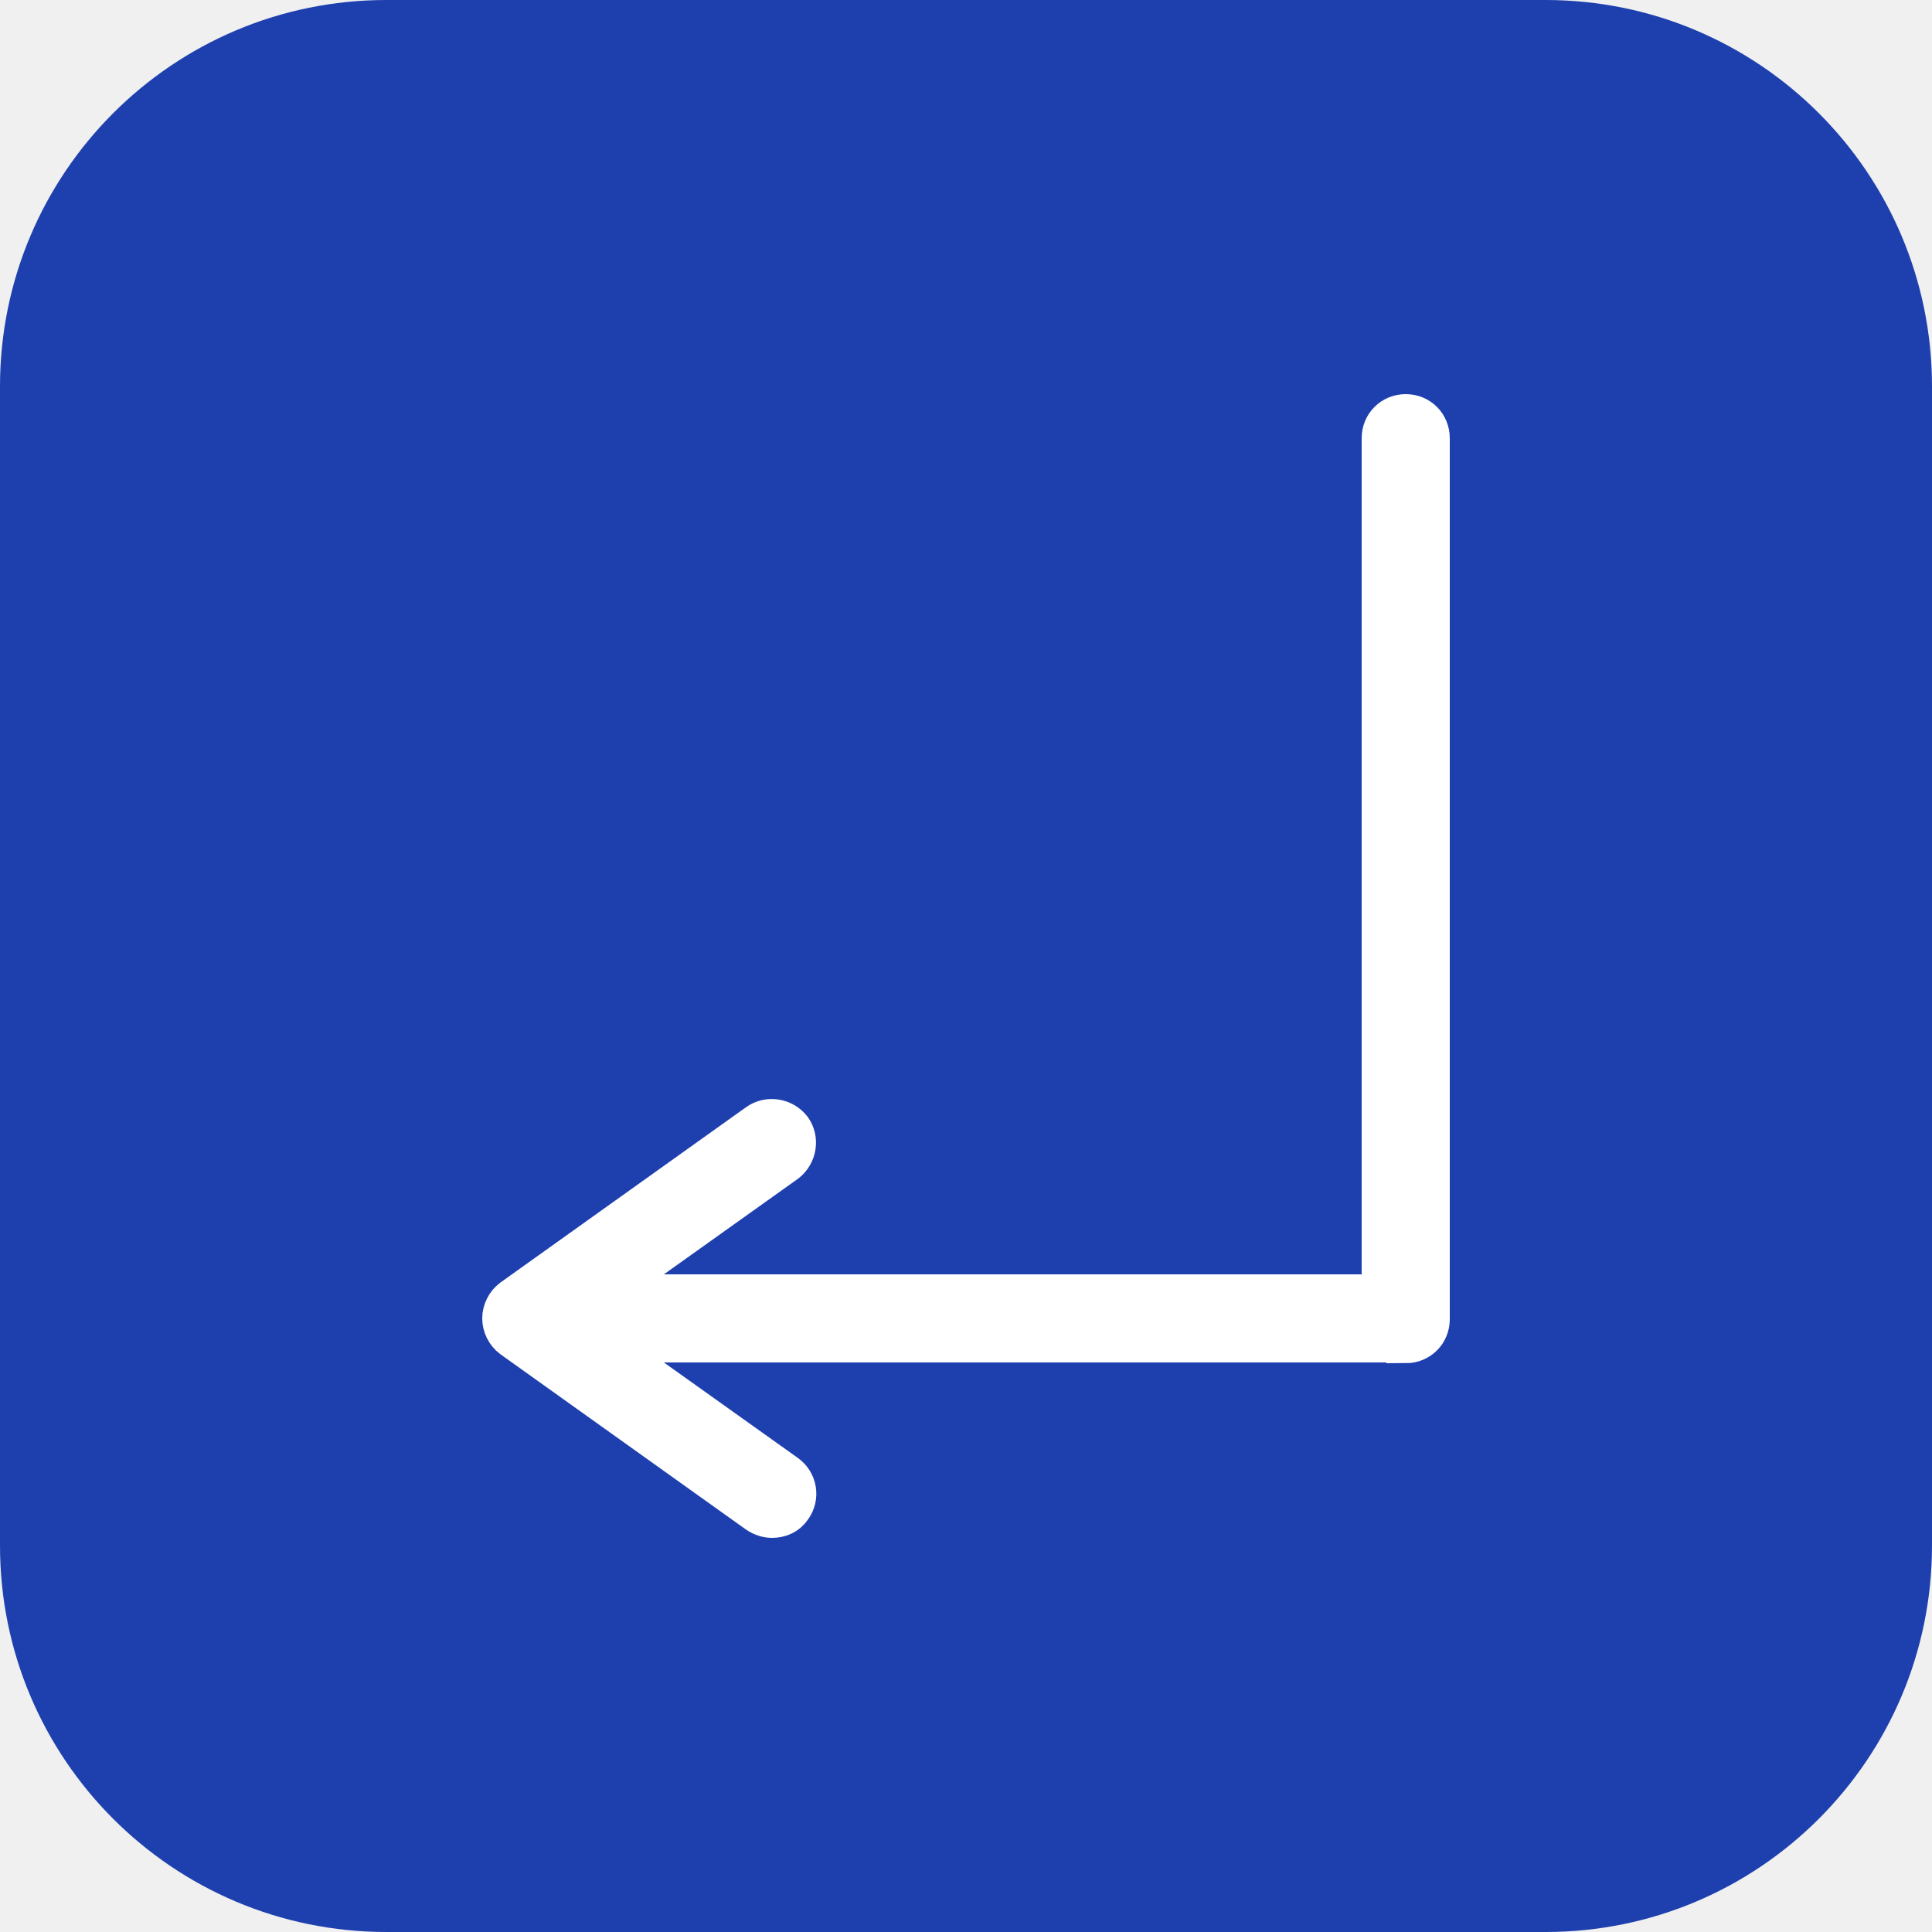
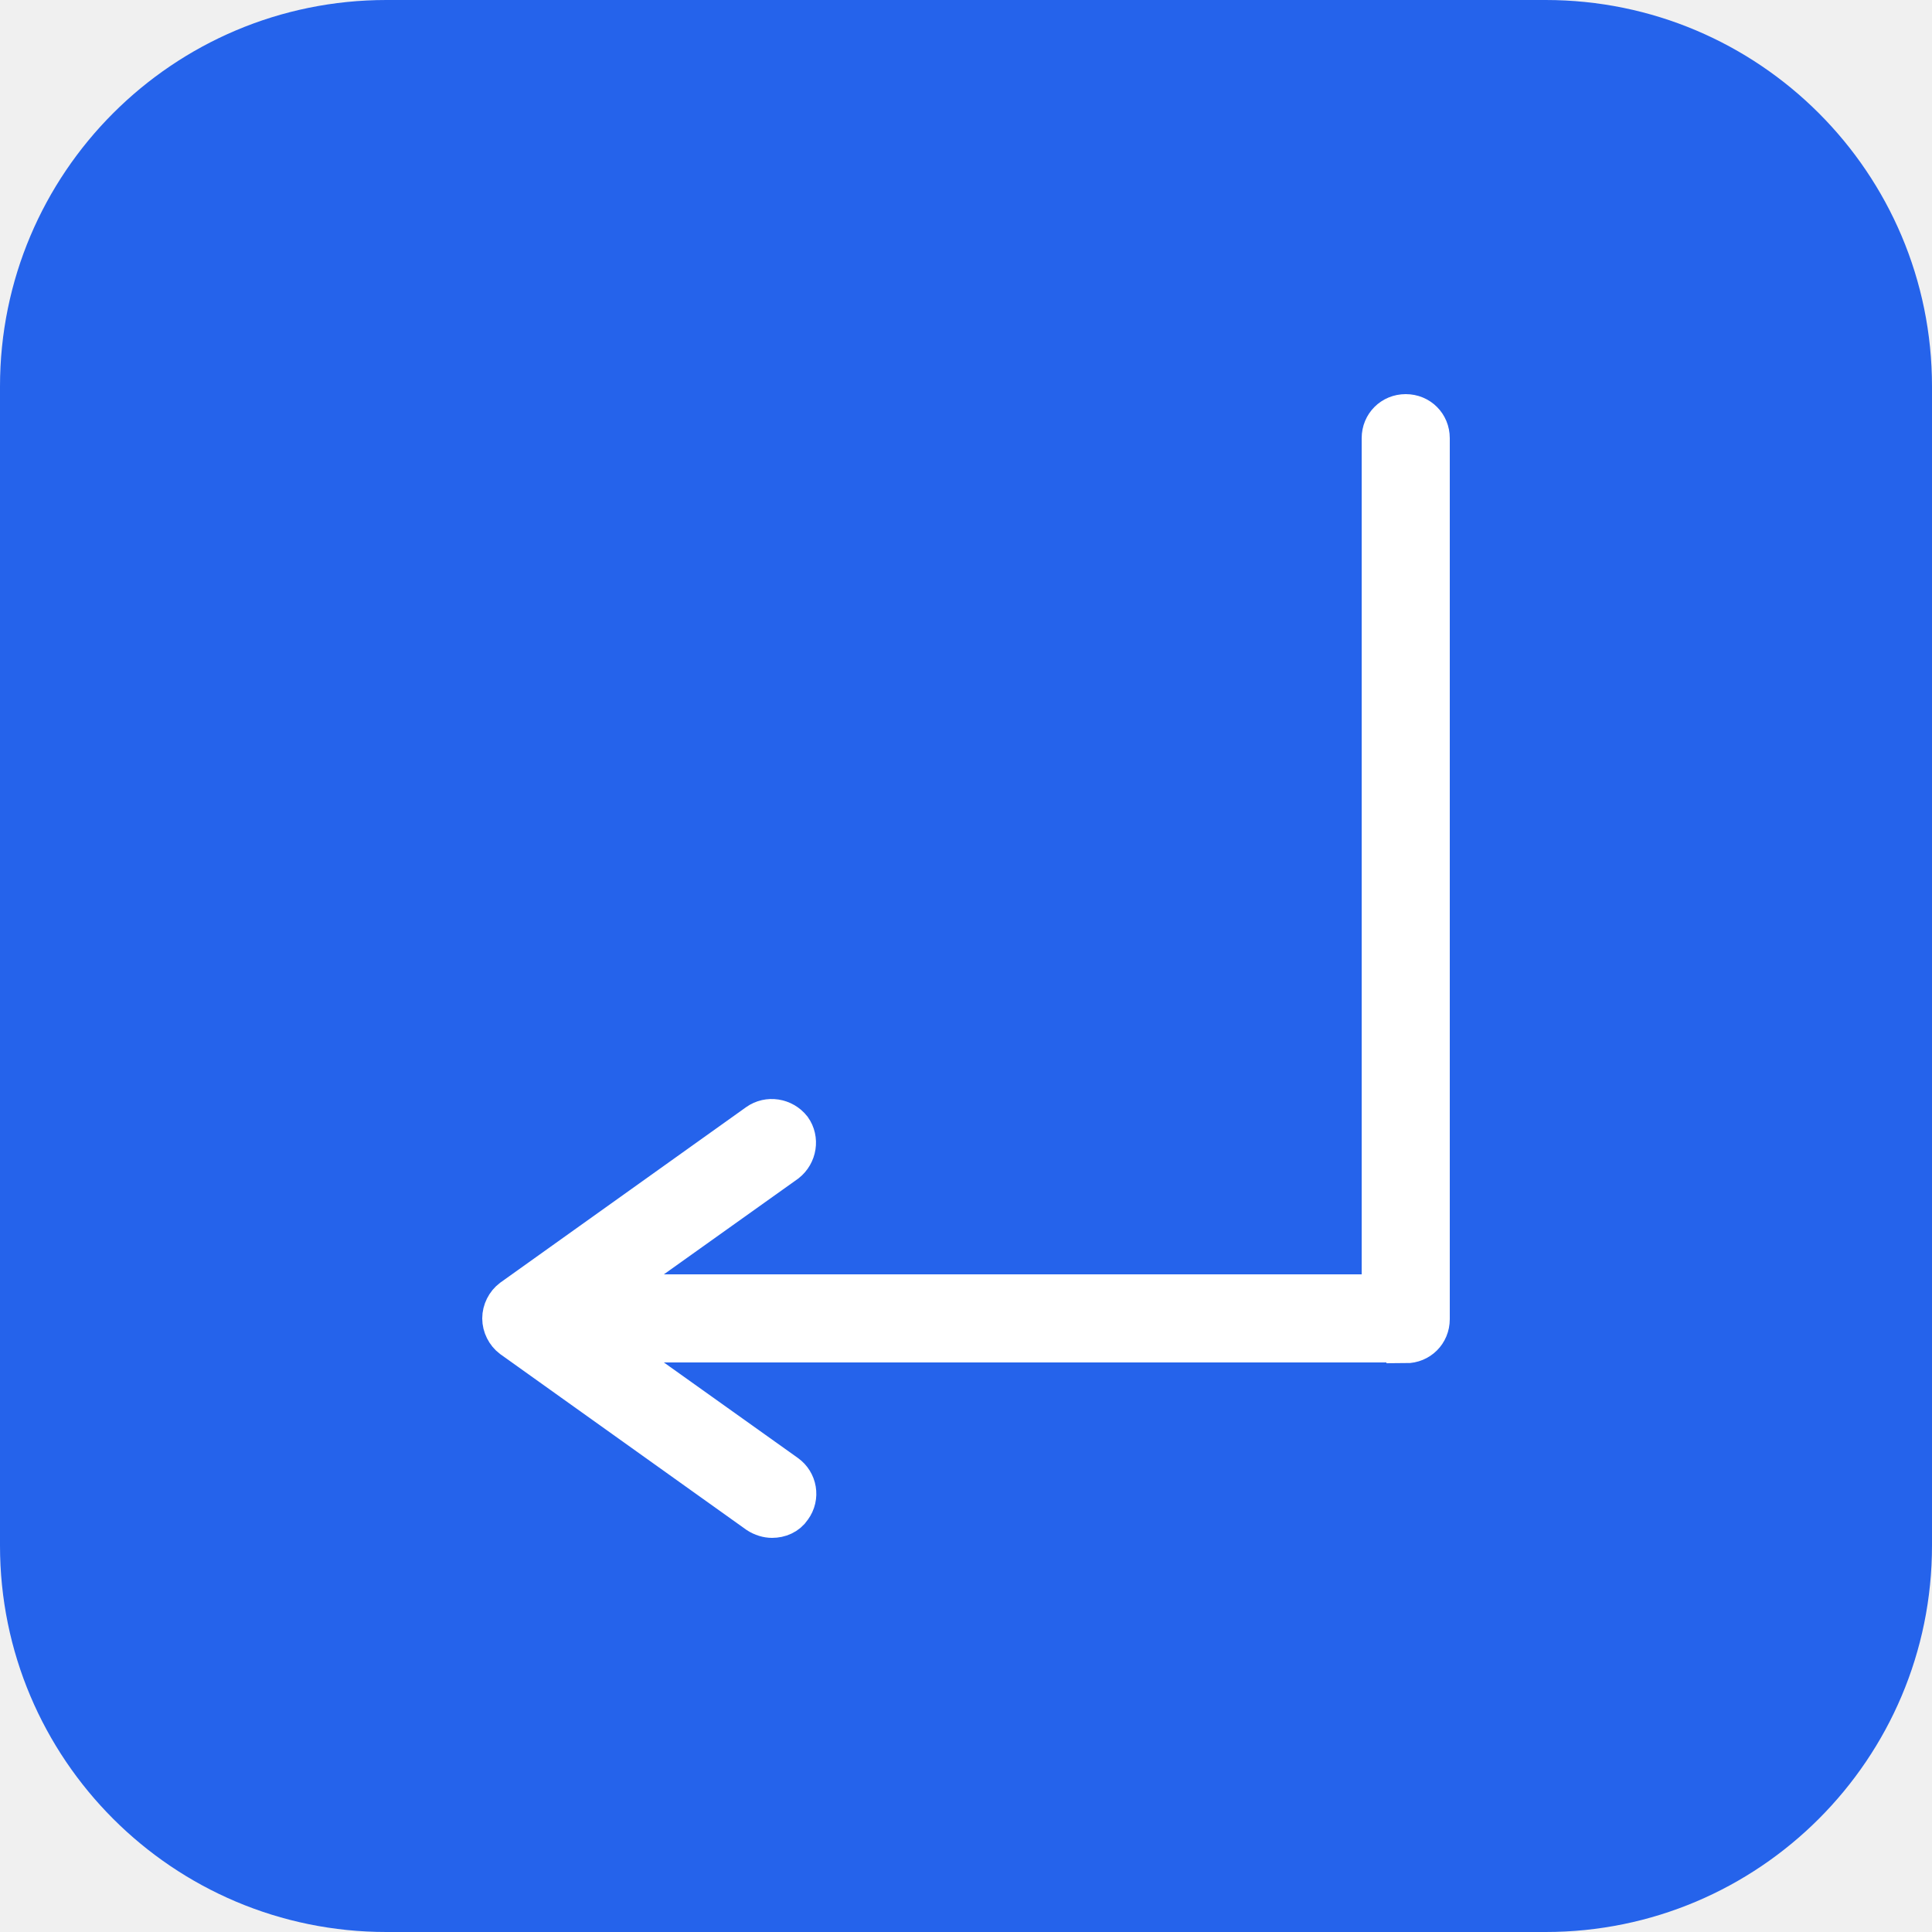
<svg xmlns="http://www.w3.org/2000/svg" id="_레이어_1" data-name="레이어 1" viewBox="0 0 25 25">
  <defs>
    <style>
      .cls-1 {
        fill: #fff;
        stroke: #fff;
        stroke-miterlimit: 10;
        stroke-width: .5px;
      }

      .cls-2 {
-         fill: #1e40af;
+         fill: #2563eb;
      }
    </style>
  </defs>
  <rect class="cls-2" width="25" height="25" rx="5" ry="5" />
  <g>
    <path class="cls-1" d="M18.19,17.38H7.07c-.18,0-.32-.14-.32-.32s.14-.32.32-.32h10.8V5.67c0-.18.14-.32.32-.32s.32.14.32.32v11.4c0,.18-.14.32-.32.32Z" />
    <path class="cls-1" d="M9.99,19.65c-.06,0-.13-.02-.19-.06l-3.18-2.27c-.08-.06-.13-.16-.13-.26s.05-.2.13-.26l3.18-2.27c.14-.1.34-.07.45.07.1.14.07.34-.07.45l-2.82,2.01,2.82,2.01c.14.1.18.3.07.45-.06.09-.16.13-.26.13Z" />
  </g>
</svg>
